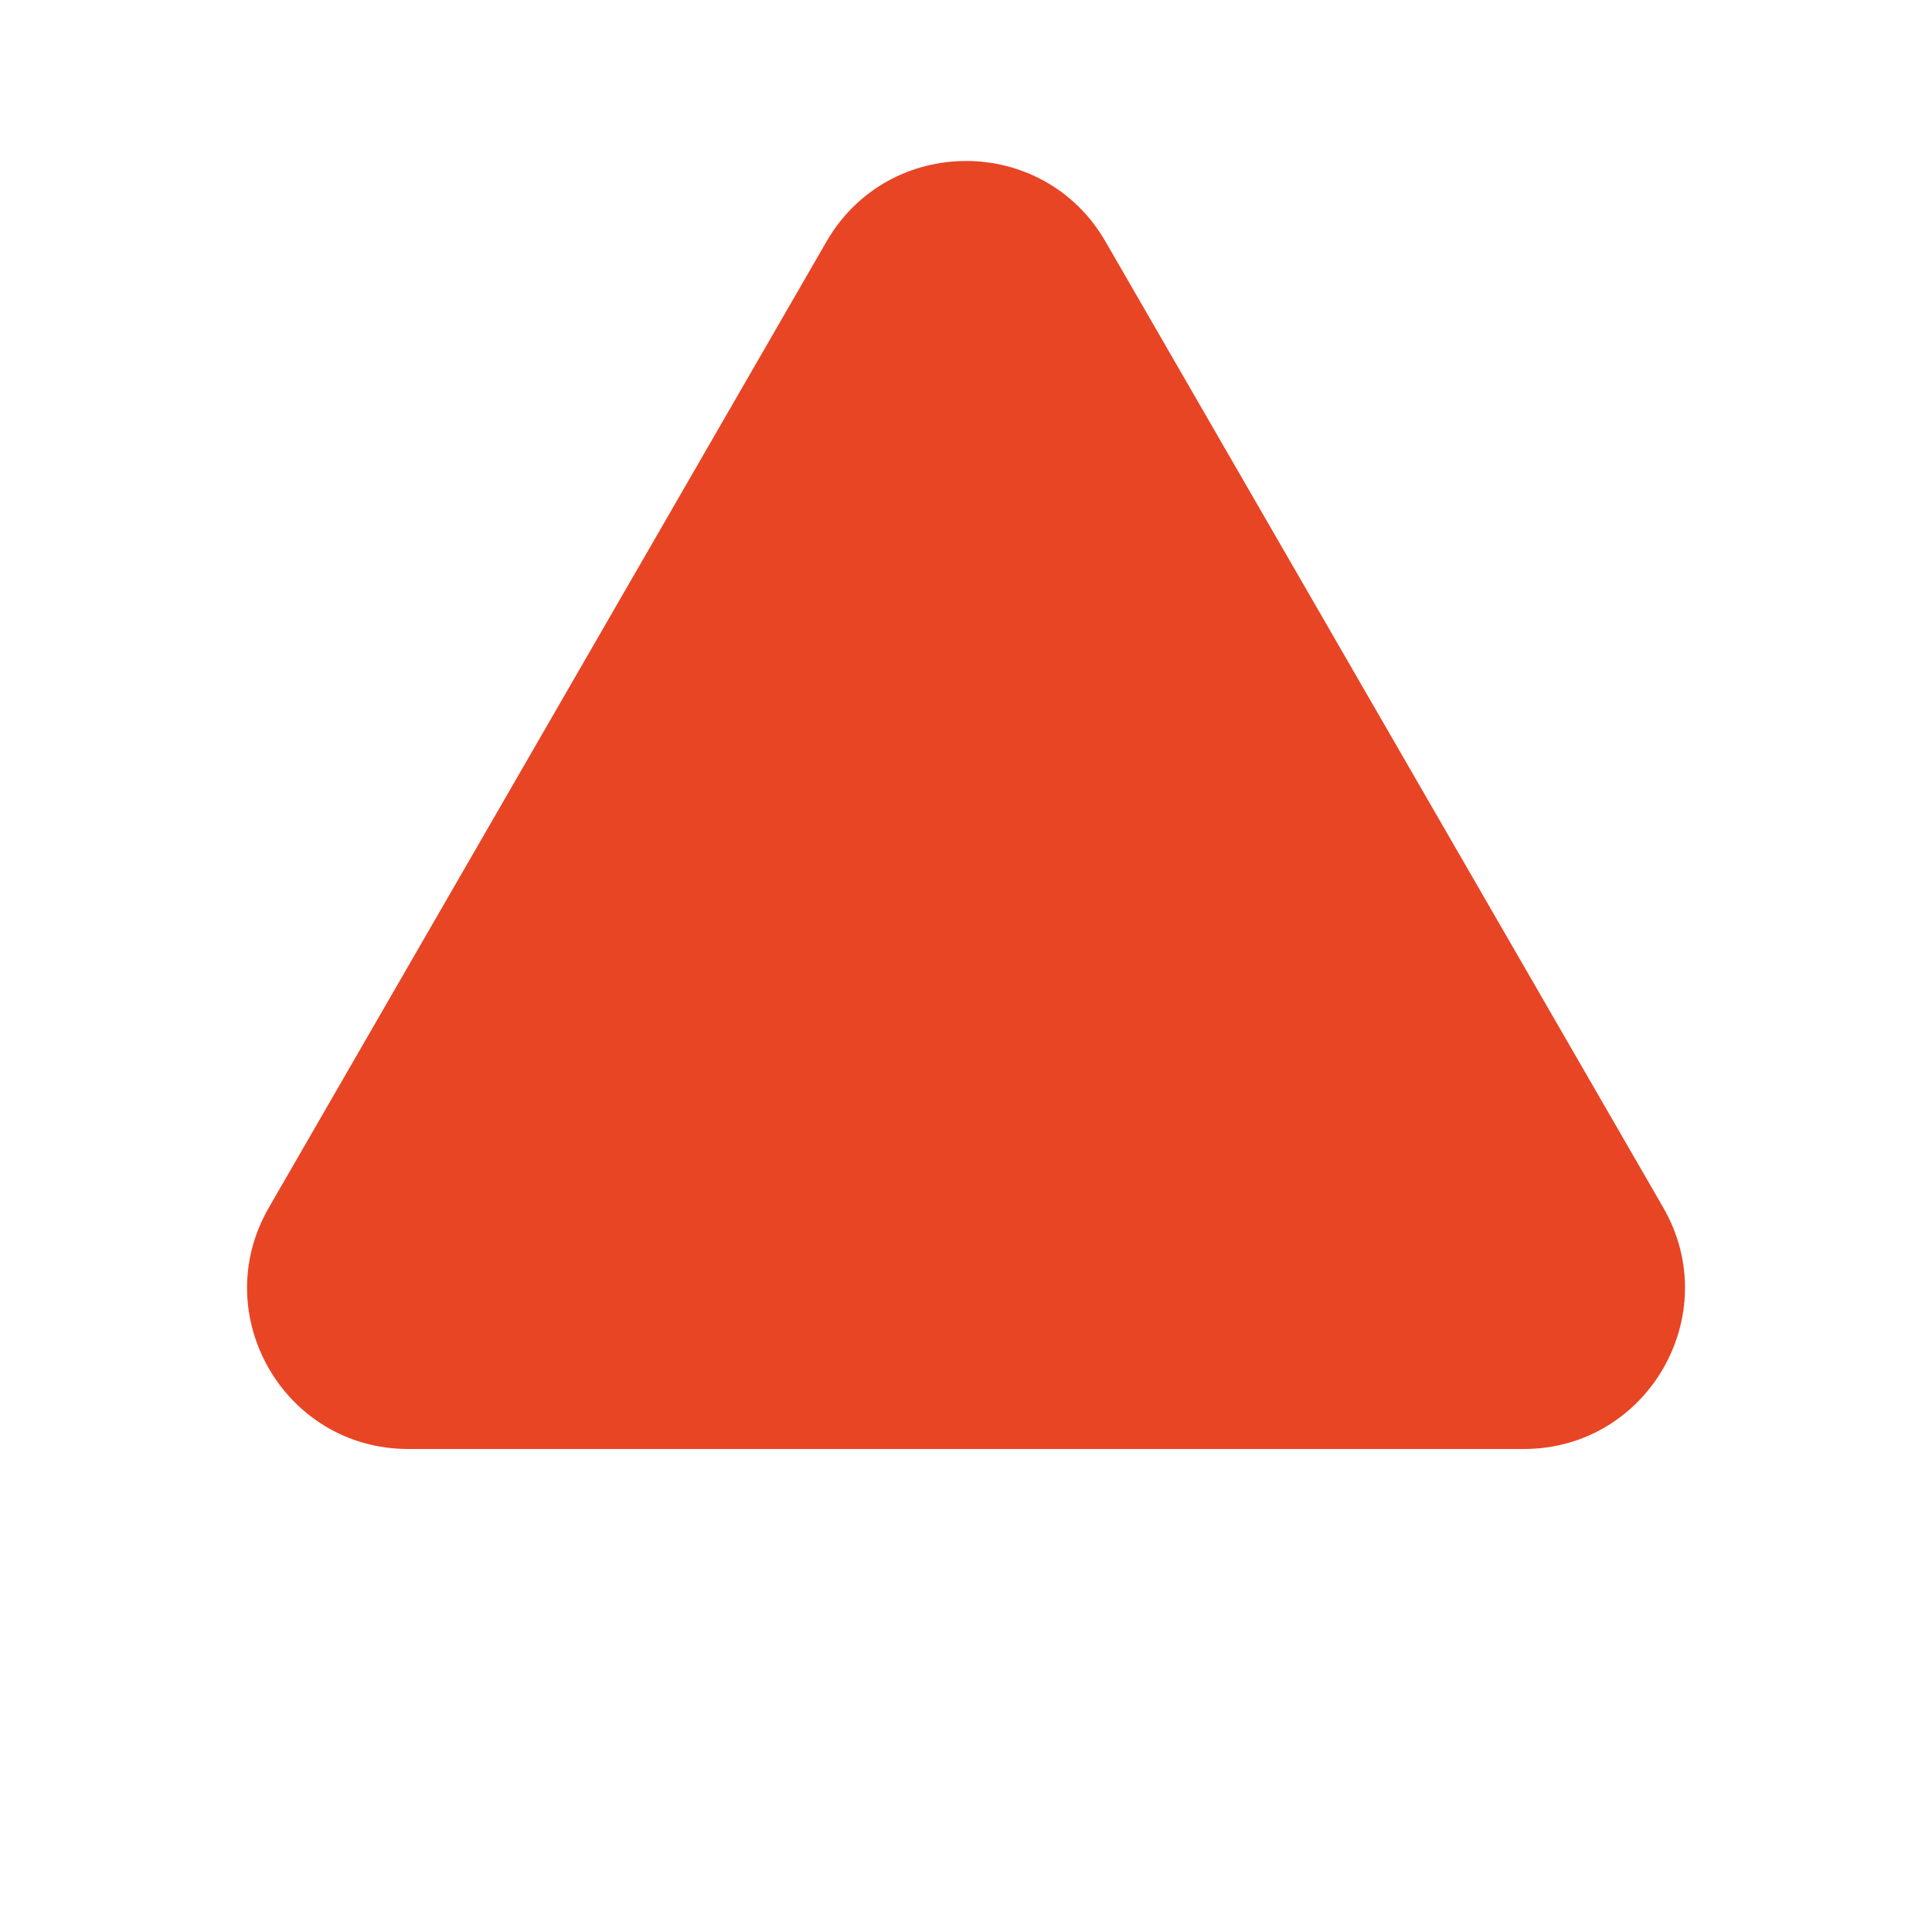
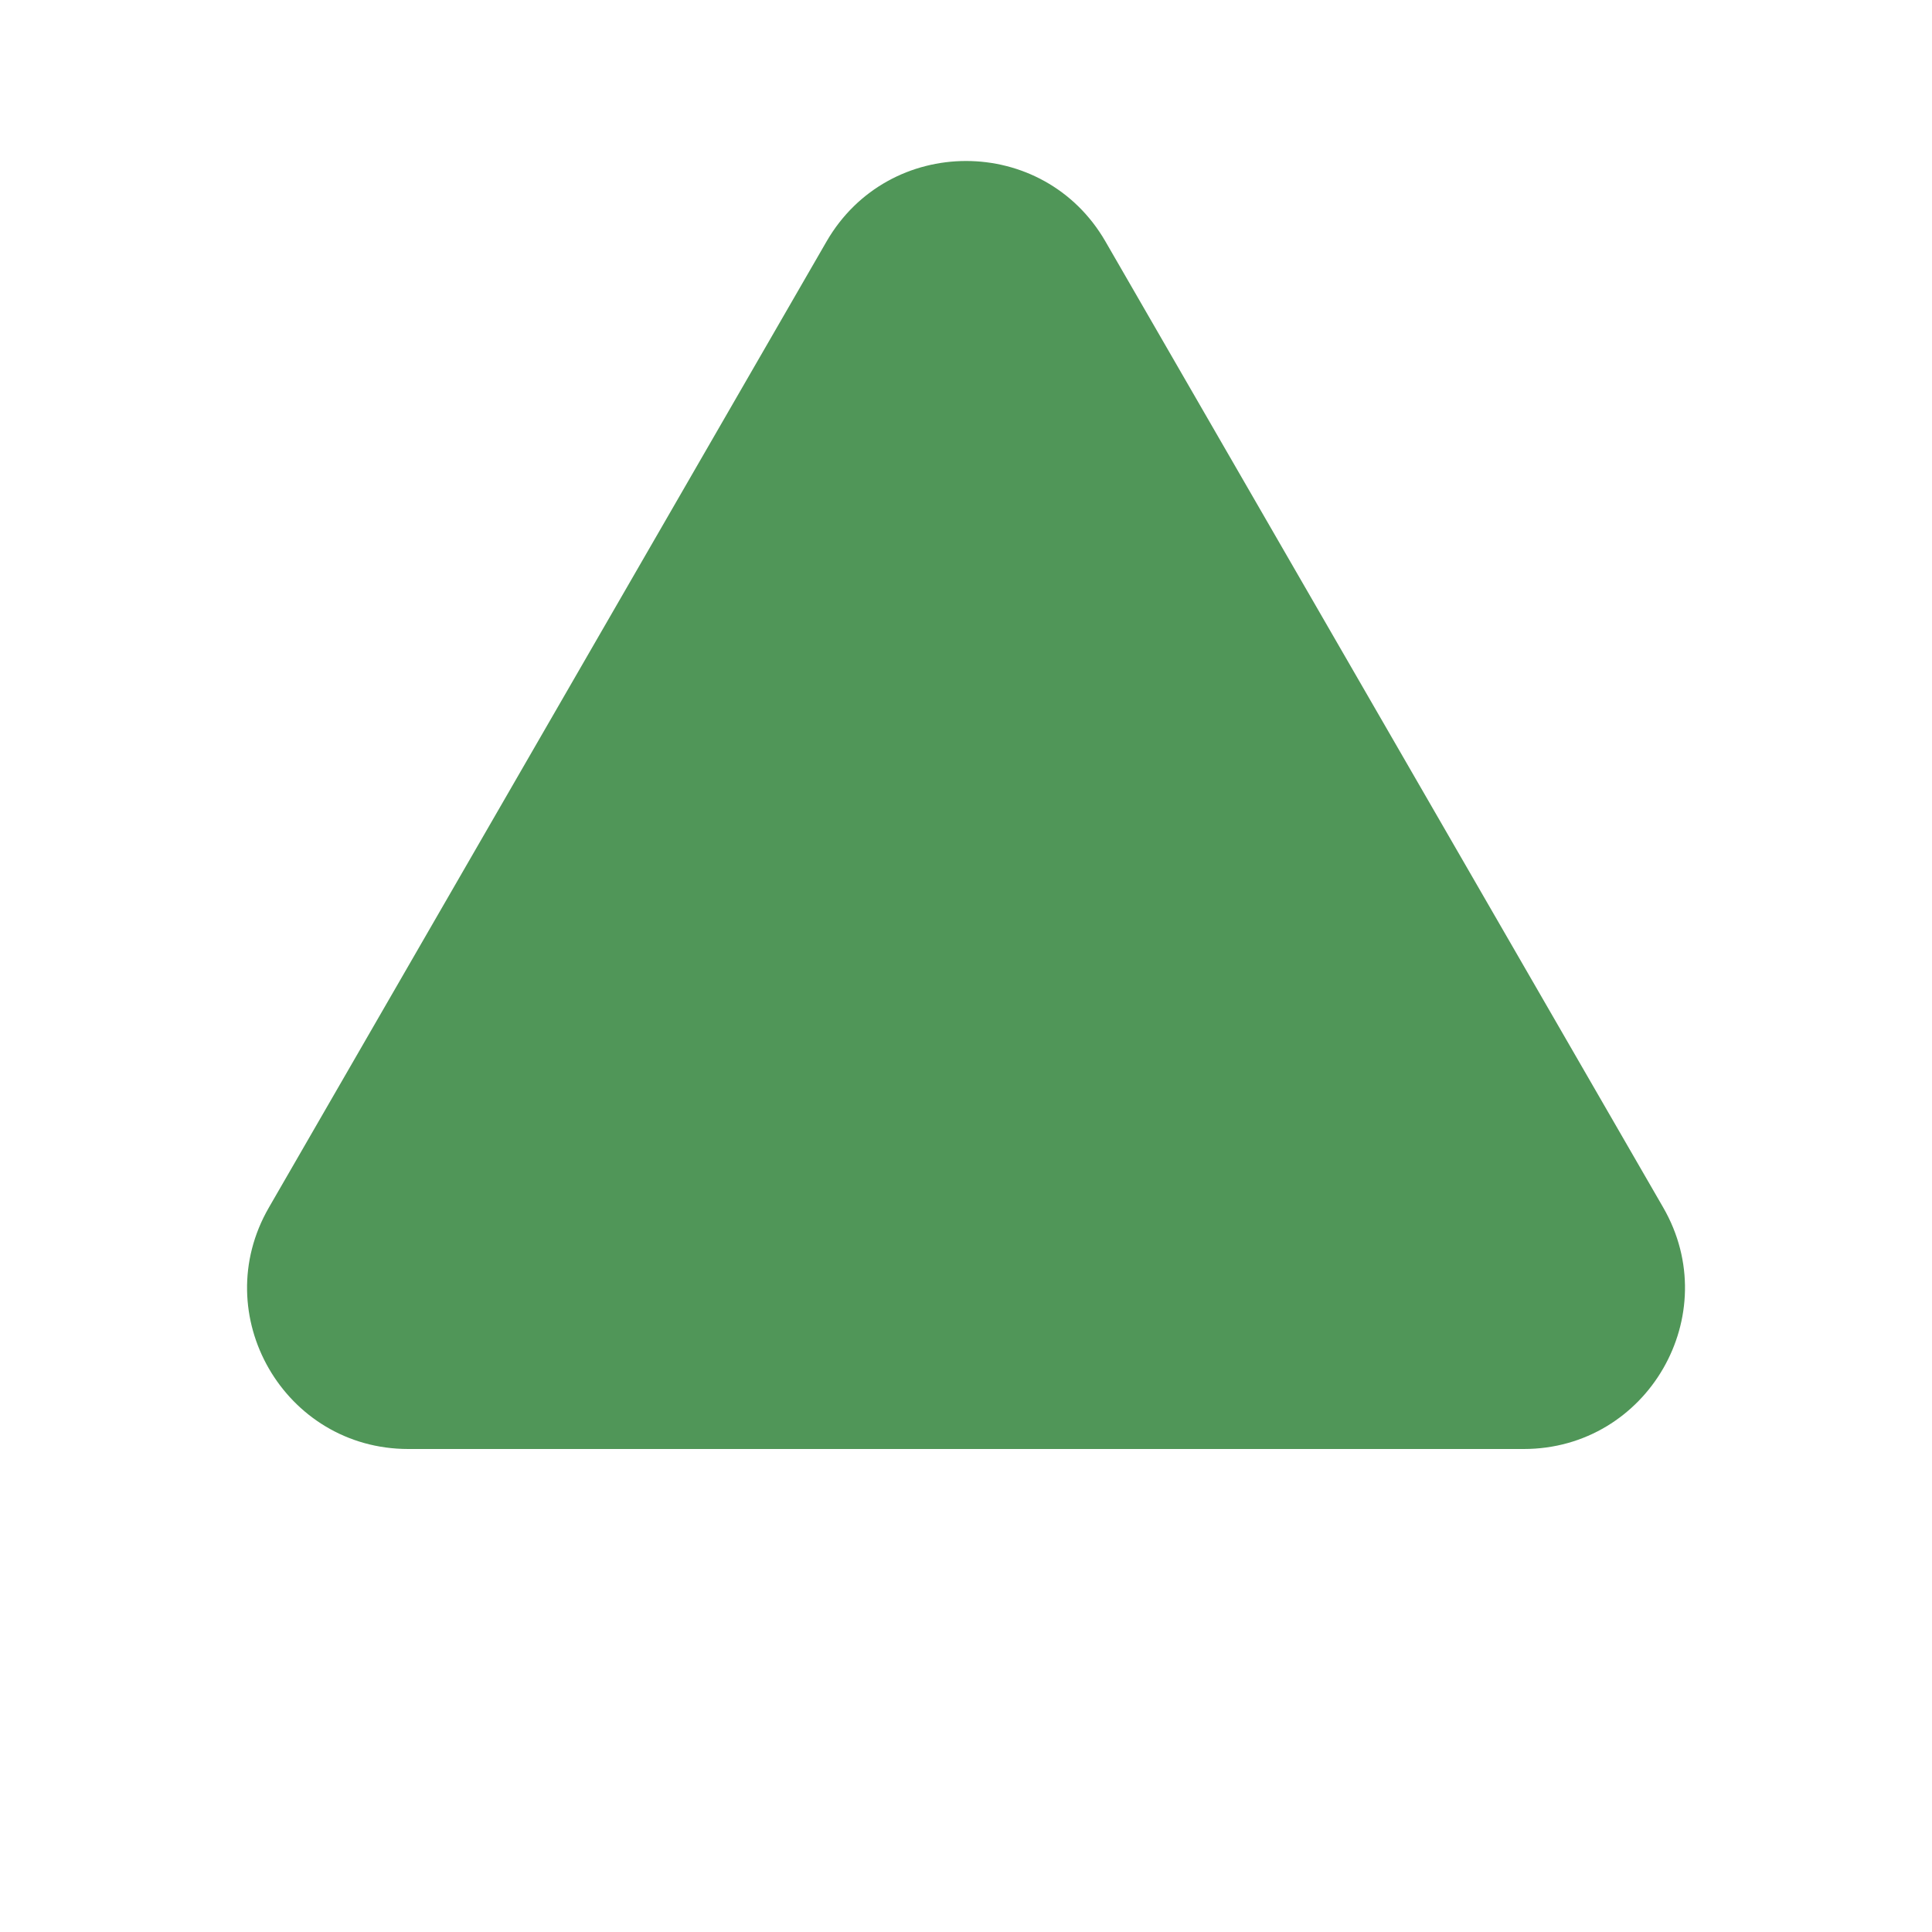
<svg xmlns="http://www.w3.org/2000/svg" width="16" height="16" viewBox="0 0 16 16" fill="none">
-   <path d="M6.845 2C7.359 1.111 8.642 1.111 9.155 2L13.774 10C14.287 10.889 13.645 12 12.619 12H3.381C2.355 12 1.713 10.889 2.227 10L6.845 2Z" fill="#E84525" />
+   <path d="M6.845 2C7.359 1.111 8.642 1.111 9.155 2L13.774 10C14.287 10.889 13.645 12 12.619 12H3.381C2.355 12 1.713 10.889 2.227 10L6.845 2Z" fill="#509658" />
</svg>
